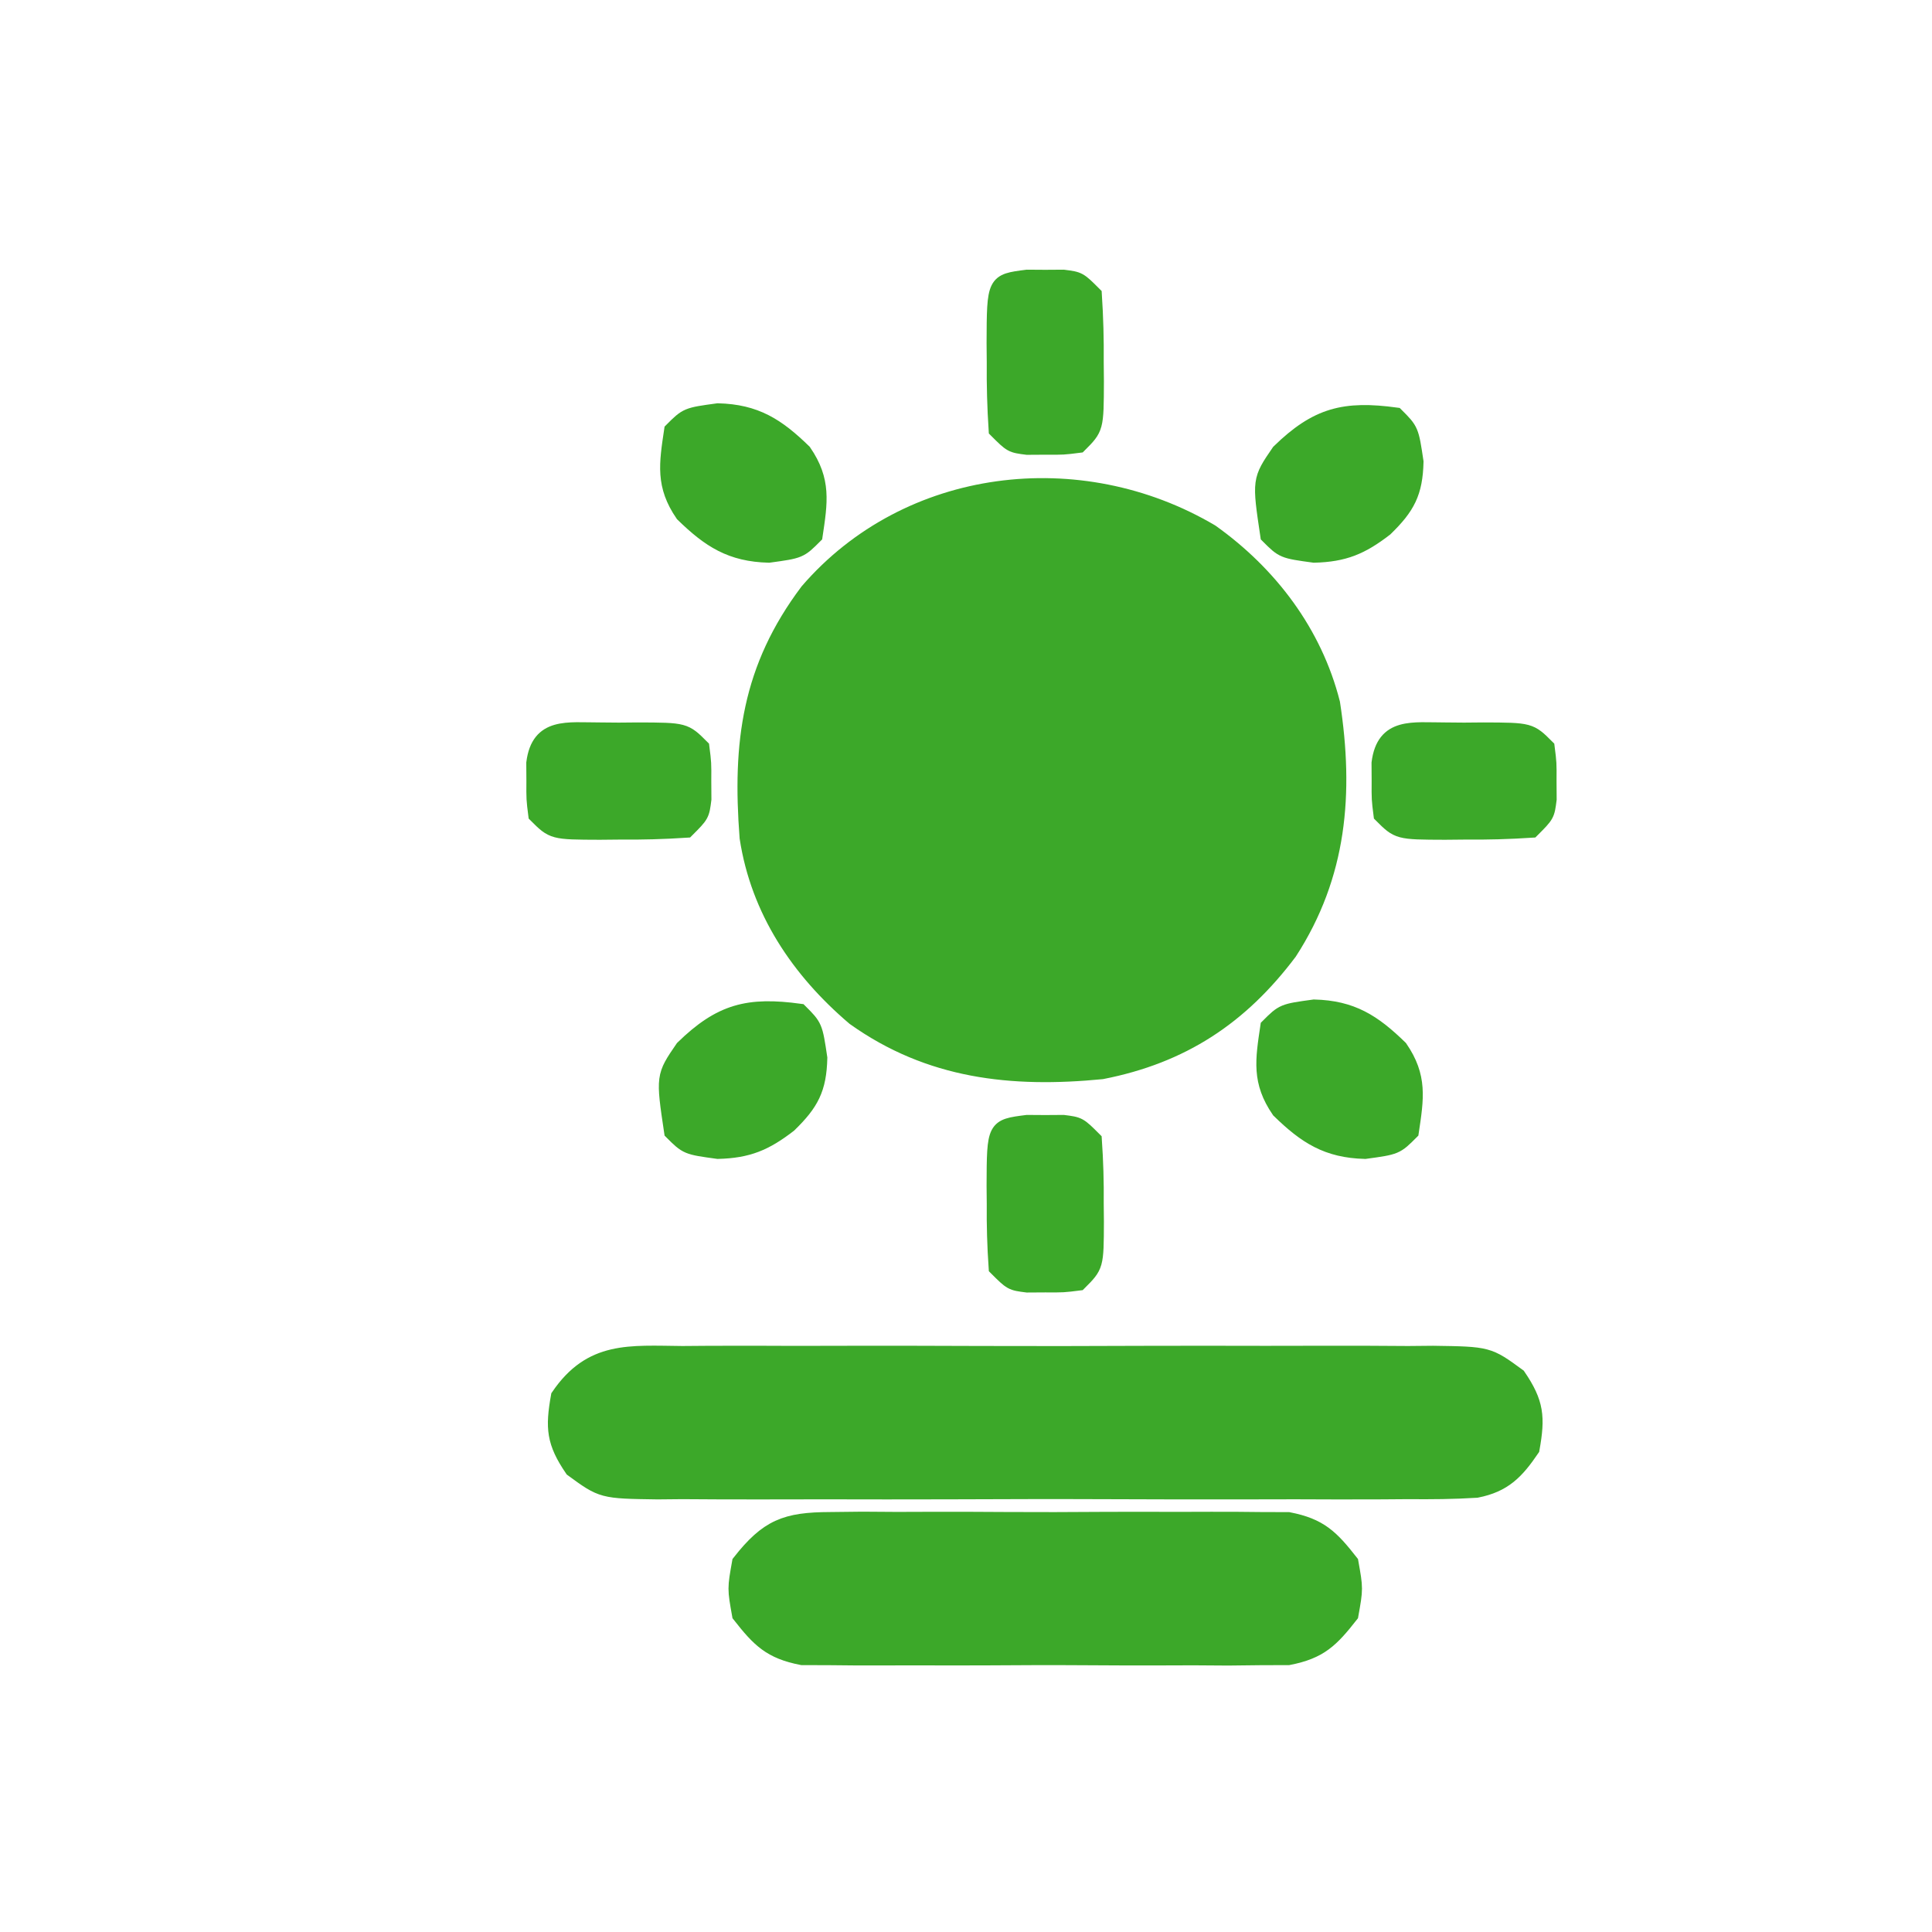
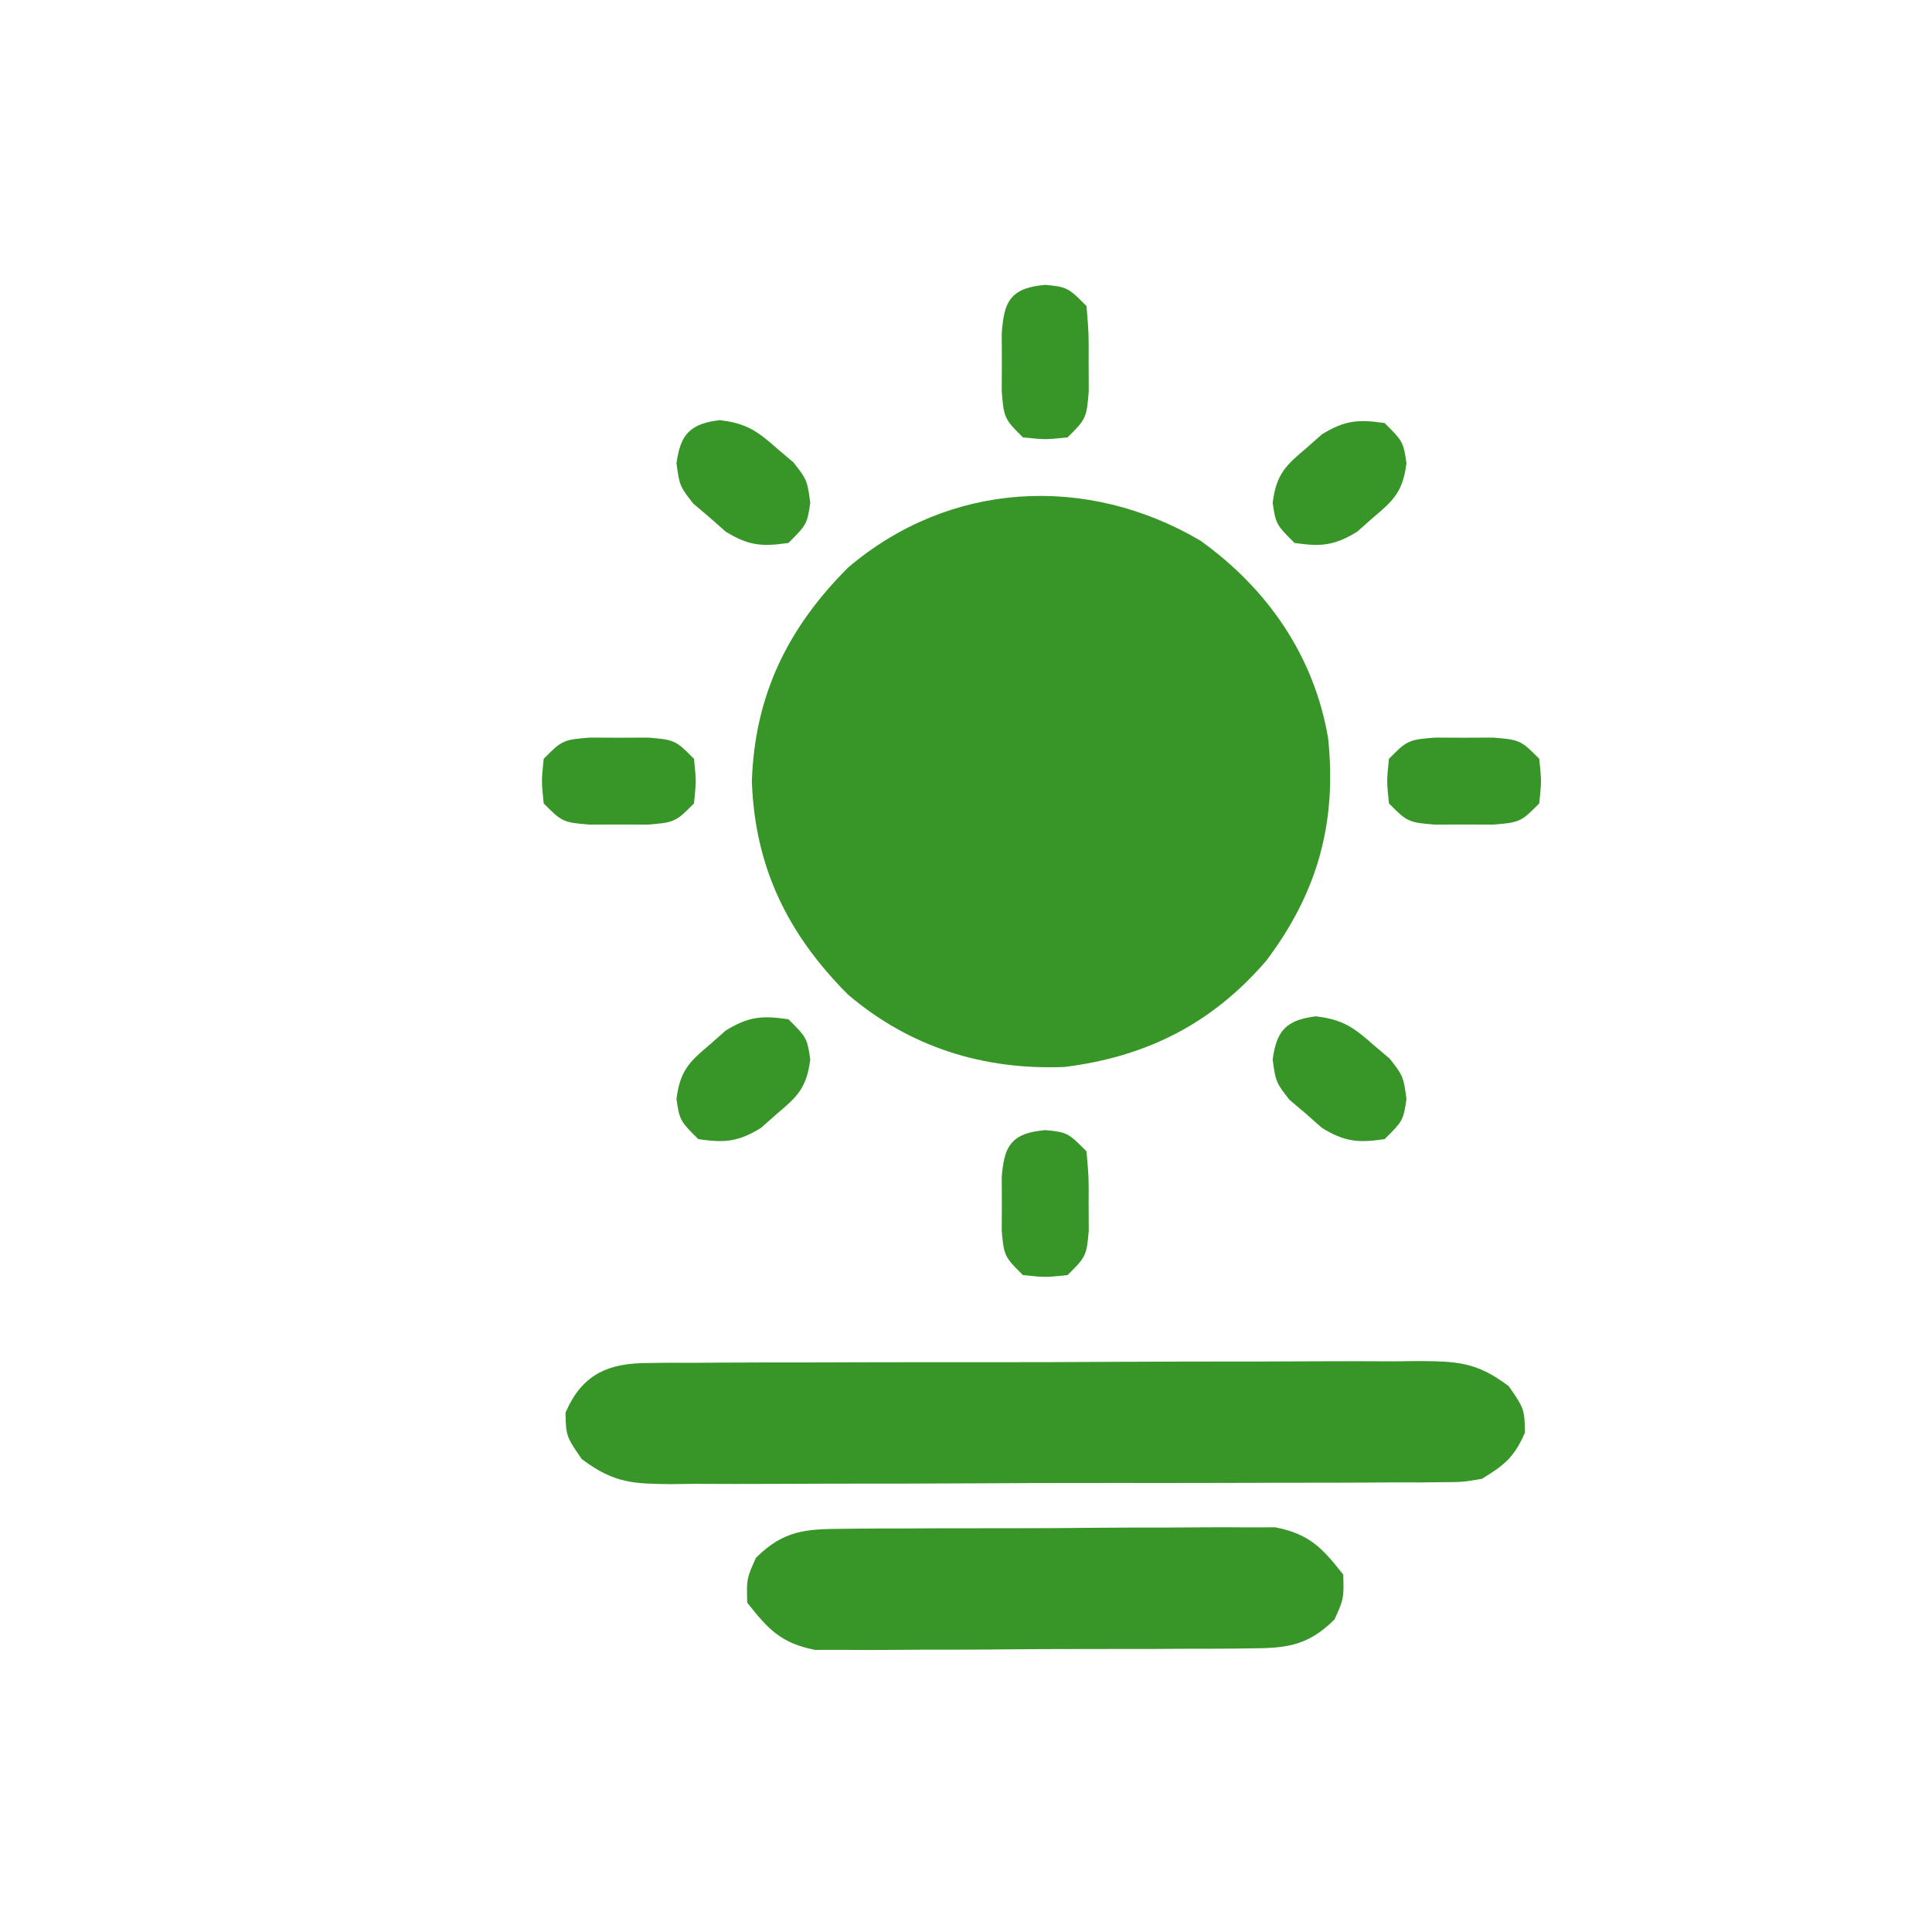
- <svg xmlns="http://www.w3.org/2000/svg" width="256" height="256" viewBox="0 0 256 256">
-   <path d="M0 0 C7.793 5.549 13.707 13.358 16.074 22.695 C17.905 34.655 16.995 45.497 10.383 55.715 C3.897 64.34 -3.85 69.443 -14.492 71.527 C-26.485 72.692 -37.327 71.508 -47.305 64.402 C-54.686 58.12 -60.013 50.19 -61.492 40.527 C-62.46 27.92 -61.175 18.063 -53.496 7.852 C-40.21 -7.559 -17.407 -10.286 0 0 Z " fill="#3CA829" transform="translate(160.492,70.4727)" stroke="#3CA829" stroke-width="2" />
-   <path d="M0 0 C0.577 -0.004 0.577 -0.004 3.495 -0.027 C7.308 -0.049 11.119 -0.034 14.932 -0.017 C17.581 -0.02 20.229 -0.025 22.878 -0.032 C28.43 -0.039 33.981 -0.028 39.533 -0.005 C46.652 0.024 53.77 0.007 60.889 -0.023 C66.359 -0.041 71.829 -0.035 77.299 -0.022 C79.924 -0.019 82.549 -0.023 85.174 -0.035 C88.842 -0.047 92.508 -0.028 96.176 0 C96.719 -0.005 96.719 -0.005 99.469 -0.031 C106.803 0.073 106.803 0.073 110.762 2.969 C113.188 6.527 113.342 8.423 112.588 12.647 C110.534 15.66 108.901 17.388 105.242 18.109 C102.21 18.3 99.214 18.322 96.176 18.294 C95.599 18.298 95.599 18.298 92.681 18.32 C88.868 18.343 85.057 18.328 81.244 18.311 C78.595 18.314 75.946 18.319 73.297 18.326 C67.746 18.333 62.195 18.322 56.643 18.299 C49.524 18.27 42.406 18.287 35.286 18.317 C29.817 18.335 24.347 18.329 18.877 18.316 C16.252 18.313 13.627 18.317 11.002 18.328 C7.334 18.341 3.668 18.322 0 18.294 C-0.543 18.299 -0.543 18.299 -3.294 18.325 C-10.627 18.221 -10.627 18.221 -14.586 15.325 C-17.012 11.767 -17.166 9.87 -16.412 5.647 C-12.094 -0.687 -7.004 -0.065 0 0 Z " fill="#3CA829" transform="translate(90.4121,179.353)" stroke="#3CA829" stroke-width="2" />
-   <path d="M0 0 C0.702 -0.008 0.702 -0.008 4.257 -0.048 C5.784 -0.039 7.311 -0.029 8.838 -0.017 C10.411 -0.02 11.983 -0.025 13.556 -0.032 C16.848 -0.039 20.139 -0.028 23.431 -0.005 C27.645 0.024 31.857 0.007 36.071 -0.023 C39.317 -0.041 42.563 -0.035 45.809 -0.022 C47.363 -0.019 48.916 -0.023 50.469 -0.035 C52.642 -0.047 54.815 -0.024 56.988 0 C58.223 0.004 59.459 0.008 60.731 0.012 C64.907 0.825 66.398 2.338 68.994 5.647 C69.619 9.147 69.619 9.147 68.994 12.647 C66.398 15.956 64.907 17.469 60.731 18.282 C60.114 18.284 60.114 18.284 56.988 18.294 C56.286 18.302 56.286 18.302 52.731 18.342 C51.204 18.333 49.677 18.323 48.15 18.311 C46.578 18.314 45.005 18.319 43.432 18.326 C40.14 18.333 36.849 18.322 33.557 18.299 C29.343 18.27 25.131 18.287 20.918 18.317 C17.671 18.335 14.425 18.329 11.179 18.316 C9.625 18.313 8.072 18.317 6.519 18.328 C4.346 18.341 2.173 18.318 0 18.294 C-1.235 18.29 -2.47 18.286 -3.743 18.282 C-7.919 17.469 -9.41 15.956 -12.006 12.647 C-12.631 9.147 -12.631 9.147 -12.006 5.647 C-8.316 0.944 -5.904 0.019 0 0 Z " fill="#3CA829" transform="translate(110.006,201.353)" stroke="#3CA829" stroke-width="2" />
-   <path d="M0 0 C0.833 0.008 1.665 0.015 2.523 0.023 C3.356 0.016 4.189 0.008 5.047 0 C11.27 0.02 11.27 0.02 13.523 2.273 C13.789 4.367 13.789 4.367 13.773 6.773 C13.779 7.567 13.784 8.362 13.789 9.18 C13.523 11.273 13.523 11.273 11.523 13.273 C8.486 13.472 5.559 13.552 2.523 13.523 C1.691 13.531 0.858 13.539 0 13.547 C-6.223 13.527 -6.223 13.527 -8.477 11.273 C-8.742 9.18 -8.742 9.18 -8.727 6.773 C-8.732 5.979 -8.737 5.185 -8.742 4.367 C-8.095 -0.736 -4.249 0.014 0 0 Z " fill="#3CA829" transform="translate(191.477,96.7266)" stroke="#3CA829" stroke-width="2" />
-   <path d="M0 0 C0.833 0.008 1.665 0.015 2.523 0.023 C3.356 0.016 4.189 0.008 5.047 0 C11.27 0.02 11.27 0.02 13.523 2.273 C13.789 4.367 13.789 4.367 13.773 6.773 C13.779 7.567 13.784 8.362 13.789 9.18 C13.523 11.273 13.523 11.273 11.523 13.273 C8.486 13.472 5.559 13.552 2.523 13.523 C1.691 13.531 0.858 13.539 0 13.547 C-6.223 13.527 -6.223 13.527 -8.477 11.273 C-8.742 9.18 -8.742 9.18 -8.727 6.773 C-8.732 5.979 -8.737 5.185 -8.742 4.367 C-8.095 -0.736 -4.249 0.014 0 0 Z " fill="#3CA829" transform="translate(79.4766,96.7266)" stroke="#3CA829" stroke-width="2" />
-   <path d="M0 0 C0.397 0.003 0.397 0.003 2.406 0.016 C3.2 0.01 3.994 0.005 4.812 0 C6.906 0.266 6.906 0.266 8.906 2.266 C9.105 5.303 9.184 8.23 9.156 11.266 C9.164 12.098 9.172 12.931 9.18 13.789 C9.16 20.012 9.16 20.012 6.906 22.266 C4.812 22.531 4.812 22.531 2.406 22.516 C1.612 22.521 0.818 22.526 0 22.531 C-2.094 22.266 -2.094 22.266 -4.094 20.266 C-4.292 17.228 -4.372 14.302 -4.344 11.266 C-4.351 10.433 -4.359 9.6 -4.367 8.742 C-4.341 0.551 -4.341 0.551 0 0 Z " fill="#3CA829" transform="translate(136.094,36.7344)" stroke="#3CA829" stroke-width="2" />
-   <path d="M0 0 C5.016 0.13 7.859 1.962 11.402 5.414 C14.021 9.234 13.547 12.062 12.875 16.562 C10.875 18.562 10.875 18.562 6.75 19.125 C1.734 18.995 -1.109 17.163 -4.652 13.711 C-7.271 9.891 -6.797 7.063 -6.125 2.562 C-4.125 0.562 -4.125 0.562 0 0 Z " fill="#3CA829" transform="translate(174.125,133.438)" stroke="#3CA829" stroke-width="2" />
-   <path d="M0 0 C2 2 2 2 2.625 6.188 C2.525 10.298 1.499 12.202 -1.438 15.062 C-4.596 17.495 -6.885 18.459 -10.875 18.562 C-15 18 -15 18 -17 16 C-18.103 8.609 -18.103 8.609 -15.527 4.852 C-10.519 -0.027 -6.863 -0.936 0 0 Z " fill="#3CA829" transform="translate(106,134)" stroke="#3CA829" stroke-width="2" />
-   <path d="M0 0 C2 2 2 2 2.625 6.188 C2.525 10.298 1.499 12.202 -1.438 15.062 C-4.596 17.495 -6.885 18.459 -10.875 18.562 C-15 18 -15 18 -17 16 C-18.103 8.609 -18.103 8.609 -15.527 4.852 C-10.519 -0.027 -6.863 -0.936 0 0 Z " fill="#3CA829" transform="translate(185,55)" stroke="#3CA829" stroke-width="2" />
-   <path d="M0 0 C5.016 0.13 7.859 1.962 11.402 5.414 C14.021 9.234 13.547 12.062 12.875 16.562 C10.875 18.562 10.875 18.562 6.75 19.125 C1.734 18.995 -1.109 17.163 -4.652 13.711 C-7.271 9.891 -6.797 7.063 -6.125 2.562 C-4.125 0.562 -4.125 0.562 0 0 Z " fill="#3CA829" transform="translate(95.125,54.4375)" stroke="#3CA829" stroke-width="2" />
-   <path d="M0 0 C0.397 0.003 0.397 0.003 2.406 0.016 C3.2 0.01 3.994 0.005 4.812 0 C6.906 0.266 6.906 0.266 8.906 2.266 C9.105 5.139 9.185 7.894 9.156 10.766 C9.164 11.551 9.172 12.336 9.18 13.145 C9.16 19.012 9.16 19.012 6.906 21.266 C4.812 21.531 4.812 21.531 2.406 21.516 C1.612 21.521 0.818 21.526 0 21.531 C-2.094 21.266 -2.094 21.266 -4.094 19.266 C-4.292 16.392 -4.372 13.637 -4.344 10.766 C-4.351 9.981 -4.359 9.196 -4.367 8.387 C-4.34 0.551 -4.34 0.551 0 0 Z " fill="#3CA829" transform="translate(136.094,148.734)" stroke="#3CA829" stroke-width="2" />
+ <svg xmlns="http://www.w3.org/2000/svg" data-engine="binary-alpha-mono" width="256" height="256" viewBox="0 0 256 256">
+   <path d="M0 0 C2.5 0.25 2.5 0.25 4.5 2.25 C4.766 5.438 4.766 5.438 4.75 9.25 C4.755 10.508 4.76 11.766 4.766 13.062 C4.5 16.25 4.5 16.25 2.5 18.25 C0 18.5 0 18.5 -2.5 18.25 C-4.5 16.25 -4.5 16.25 -4.766 13.062 C-4.76 11.804 -4.755 10.546 -4.75 9.25 C-4.755 7.992 -4.76 6.734 -4.766 5.438 C-4.444 1.573 -3.957 0.396 0 0 Z " fill="#389628" transform="translate(138.5,38.75)" stroke="#389628" stroke-width="2" />
+   <path d="M0 0 C3.247 0.398 4.523 1.362 6.957 3.512 C7.654 4.103 8.352 4.695 9.07 5.305 C10.645 7.324 10.645 7.324 11 9.938 C10.645 12.324 10.645 12.324 8.645 14.324 C5.571 14.747 4.079 14.587 1.406 12.969 C0.722 12.364 0.037 11.76 -0.668 11.137 C-1.365 10.545 -2.063 9.953 -2.781 9.344 C-4.355 7.324 -4.355 7.324 -4.711 4.711 C-4.22 1.413 -3.313 0.456 0 0 Z " fill="#389628" transform="translate(95.3555,56.6758)" stroke="#389628" stroke-width="2" />
+   <path d="M0 0 C2 2 2 2 2.355 4.387 C1.899 7.742 0.866 8.646 -1.688 10.812 C-2.03 11.115 -2.03 11.115 -3.762 12.645 C-6.434 14.263 -7.926 14.423 -11 14 C-13 12 -13 12 -13.355 9.613 C-12.899 6.258 -11.866 5.354 -9.312 3.188 C-8.628 2.583 -7.944 1.978 -7.238 1.355 C-4.566 -0.263 -3.074 -0.423 0 0 Z " fill="#389628" transform="translate(183,57)" stroke="#389628" stroke-width="2" />
+   <path d="M0 0 C8.686 6.227 14.702 14.933 16.492 25.527 C17.608 36.479 15.107 45.412 8.496 54.203 C1.51 62.306 -6.898 66.57 -17.52 67.906 C-27.96 68.329 -37.484 65.37 -45.473 58.57 C-53.284 50.729 -57.493 42.105 -57.883 31.027 C-57.493 19.949 -53.284 11.325 -45.473 3.484 C-32.391 -7.651 -14.682 -8.622 0 0 Z " fill="#389628" transform="translate(158.508,72.4727)" stroke="#389628" stroke-width="2" />
+   <path d="M0 0 C0.629 0.003 0.629 0.003 3.812 0.016 C5.071 0.01 6.329 0.005 7.625 0 C10.812 0.266 10.812 0.266 12.812 2.266 C13.062 4.766 13.062 4.766 12.812 7.266 C10.812 9.266 10.812 9.266 7.625 9.531 C6.996 9.529 6.996 9.529 3.812 9.516 C2.554 9.521 1.296 9.526 0 9.531 C-3.188 9.266 -3.188 9.266 -5.188 7.266 C-5.438 4.766 -5.438 4.766 -5.188 2.266 C-3.188 0.266 -3.188 0.266 0 0 Z " fill="#389628" transform="translate(78.1875,98.7344)" stroke="#389628" stroke-width="2" />
+   <path d="M0 0 C0.629 0.003 0.629 0.003 3.812 0.016 C5.071 0.01 6.329 0.005 7.625 0 C10.812 0.266 10.812 0.266 12.812 2.266 C13.062 4.766 13.062 4.766 12.812 7.266 C10.812 9.266 10.812 9.266 7.625 9.531 C6.996 9.529 6.996 9.529 3.812 9.516 C2.554 9.521 1.296 9.526 0 9.531 C-3.188 9.266 -3.188 9.266 -5.188 7.266 C-5.438 4.766 -5.438 4.766 -5.188 2.266 C-3.188 0.266 -3.188 0.266 0 0 Z " fill="#389628" transform="translate(190.188,98.7344)" stroke="#389628" stroke-width="2" />
+   <path d="M0 0 C2 2 2 2 2.355 4.387 C1.899 7.742 0.866 8.646 -1.688 10.812 C-2.03 11.115 -2.03 11.115 -3.762 12.645 C-6.434 14.263 -7.926 14.423 -11 14 C-13 12 -13 12 -13.355 9.613 C-12.899 6.258 -11.866 5.354 -9.312 3.188 C-8.628 2.583 -7.944 1.978 -7.238 1.355 C-4.566 -0.263 -3.074 -0.423 0 0 Z " fill="#389628" transform="translate(104,136)" stroke="#389628" stroke-width="2" />
+   <path d="M0 0 C3.247 0.398 4.523 1.362 6.957 3.512 C7.654 4.103 8.352 4.695 9.07 5.305 C10.645 7.324 10.645 7.324 11 9.938 C10.645 12.324 10.645 12.324 8.645 14.324 C5.571 14.747 4.079 14.587 1.406 12.969 C0.722 12.364 0.037 11.76 -0.668 11.137 C-1.365 10.545 -2.063 9.953 -2.781 9.344 C-4.355 7.324 -4.355 7.324 -4.711 4.711 C-4.22 1.413 -3.313 0.456 0 0 Z " fill="#389628" transform="translate(174.355,135.676)" stroke="#389628" stroke-width="2" />
+   <path d="M0 0 C2.5 0.25 2.5 0.25 4.5 2.25 C4.766 5.219 4.766 5.219 4.75 8.75 C4.755 9.915 4.76 11.081 4.766 12.281 C4.5 15.25 4.5 15.25 2.5 17.25 C0 17.5 0 17.5 -2.5 17.25 C-4.5 15.25 -4.5 15.25 -4.766 12.281 C-4.76 11.116 -4.755 9.951 -4.75 8.75 C-4.755 7.585 -4.76 6.419 -4.766 5.219 C-4.43 1.473 -3.815 0.382 0 0 Z " fill="#389628" transform="translate(138.5,150.75)" stroke="#389628" stroke-width="2" />
+   <path d="M0 0 C0.966 -0.011 1.932 -0.023 2.927 -0.034 C3.454 -0.033 3.454 -0.033 6.118 -0.026 C7.232 -0.034 8.347 -0.042 9.495 -0.051 C13.182 -0.075 16.87 -0.076 20.558 -0.074 C23.119 -0.081 25.679 -0.089 28.24 -0.097 C33.609 -0.111 38.978 -0.113 44.347 -0.107 C50.549 -0.1 56.751 -0.123 62.953 -0.16 C68.924 -0.194 74.896 -0.201 80.867 -0.197 C83.406 -0.198 85.944 -0.208 88.483 -0.226 C92.031 -0.248 95.578 -0.238 99.126 -0.221 C99.651 -0.227 99.651 -0.227 102.311 -0.261 C107.117 -0.205 109.429 -0.17 113.374 2.769 C115.187 5.394 115.187 5.394 115.249 8.019 C113.969 10.882 112.84 11.76 110.187 13.394 C107.913 13.777 107.913 13.777 105.374 13.789 C104.408 13.8 103.442 13.812 102.447 13.823 C101.92 13.822 101.92 13.822 99.255 13.814 C98.141 13.823 97.027 13.831 95.879 13.84 C92.191 13.863 88.504 13.864 84.816 13.863 C82.255 13.87 79.694 13.878 77.134 13.886 C71.765 13.9 66.396 13.901 61.026 13.895 C54.824 13.889 48.623 13.912 42.421 13.949 C36.449 13.983 30.478 13.99 24.506 13.986 C21.968 13.987 19.429 13.997 16.891 14.015 C13.342 14.037 9.796 14.027 6.248 14.01 C5.722 14.016 5.722 14.016 3.062 14.05 C-1.743 13.994 -4.056 13.959 -8.001 11.02 C-9.813 8.394 -9.813 8.394 -9.876 5.769 C-7.844 1.228 -4.791 0.021 0 0 Z " fill="#389628" transform="translate(85.8132,181.606)" stroke="#389628" stroke-width="2" />
+   <path d="M0 0 C0.646 -0.008 1.292 -0.017 1.958 -0.026 C4.087 -0.049 6.216 -0.05 8.346 -0.049 C9.83 -0.056 11.315 -0.064 12.799 -0.072 C15.909 -0.085 19.018 -0.087 22.127 -0.081 C26.107 -0.075 30.085 -0.106 34.064 -0.146 C37.13 -0.172 40.195 -0.175 43.26 -0.171 C44.727 -0.173 46.194 -0.183 47.66 -0.2 C49.715 -0.223 51.766 -0.213 53.82 -0.195 C54.987 -0.197 56.154 -0.199 57.357 -0.202 C61.414 0.607 62.934 2.225 65.475 5.42 C65.537 8.045 65.537 8.045 64.475 10.42 C61.143 13.679 58.514 13.807 53.95 13.84 C53.304 13.848 52.658 13.857 51.992 13.866 C49.862 13.889 47.733 13.89 45.604 13.889 C44.119 13.896 42.635 13.903 41.15 13.912 C38.041 13.925 34.932 13.927 31.822 13.921 C27.843 13.915 23.865 13.946 19.885 13.986 C16.82 14.012 13.755 14.015 10.69 14.011 C9.223 14.013 7.756 14.023 6.289 14.04 C4.235 14.062 2.184 14.053 0.129 14.035 C-1.038 14.037 -2.205 14.039 -3.407 14.041 C-7.464 13.233 -8.984 11.615 -11.525 8.42 C-11.588 5.795 -11.588 5.795 -10.525 3.42 C-7.193 0.161 -4.564 0.033 0 0 Z " fill="#389628" transform="translate(111.525,203.58)" stroke="#389628" stroke-width="2" />
</svg>
